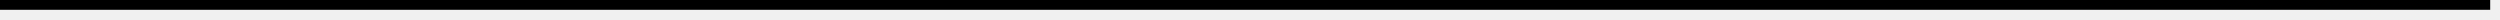
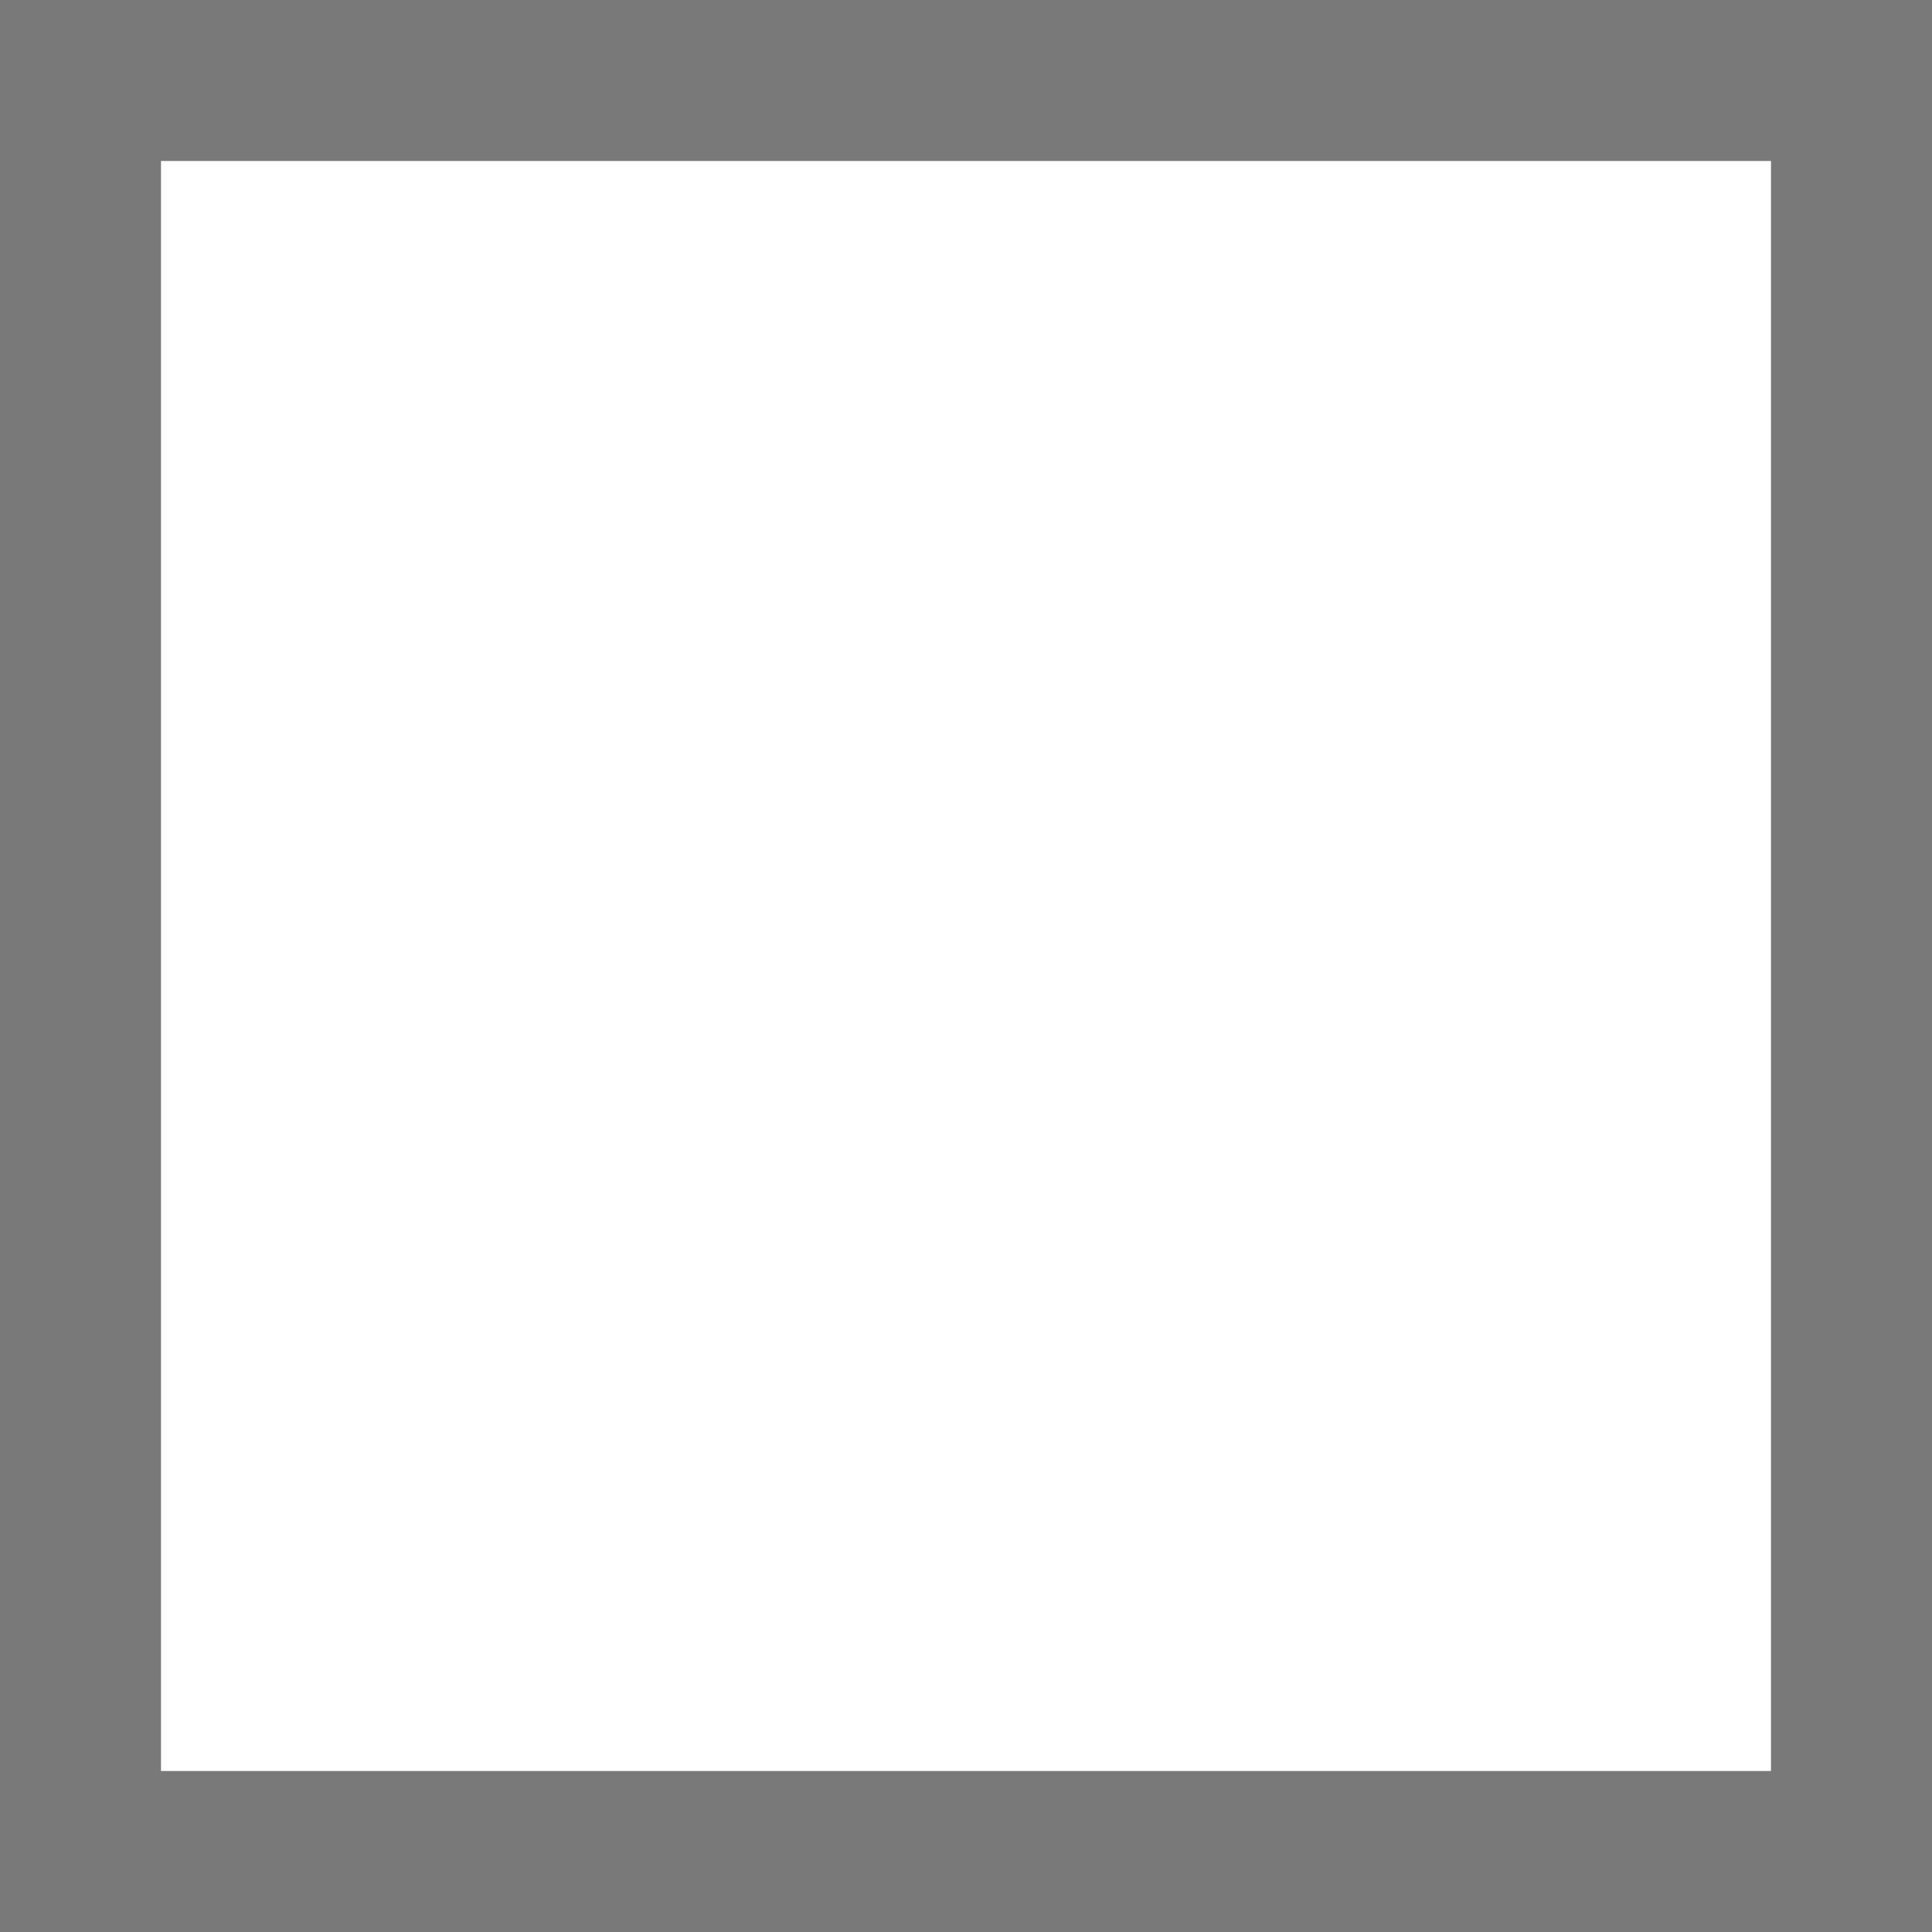
- <svg xmlns="http://www.w3.org/2000/svg" version="1.1" width="255px" height="2px">
-   <g transform="matrix(1 0 0 1 -901 -267 )">
-     <path d="M 901 267.5  L 1155 267.5  " stroke-width="1" stroke="#000000" fill="none" />
-   </g>
+ <svg xmlns="http://www.w3.org/2000/svg" version="1.1" width="12px" height="12px" viewBox="44 174  12 12">
+   <path d="M 44.5 174.5  L 55.5 174.5  L 55.5 185.5  L 44.5 185.5  L 44.5 174.5  Z " fill-rule="nonzero" fill="#ffffff" stroke="none" />
+   <path d="M 44.5 174.5  L 55.5 174.5  L 55.5 185.5  L 44.5 185.5  L 44.5 174.5  Z " stroke-width="1" stroke="#797979" fill="none" />
</svg>
